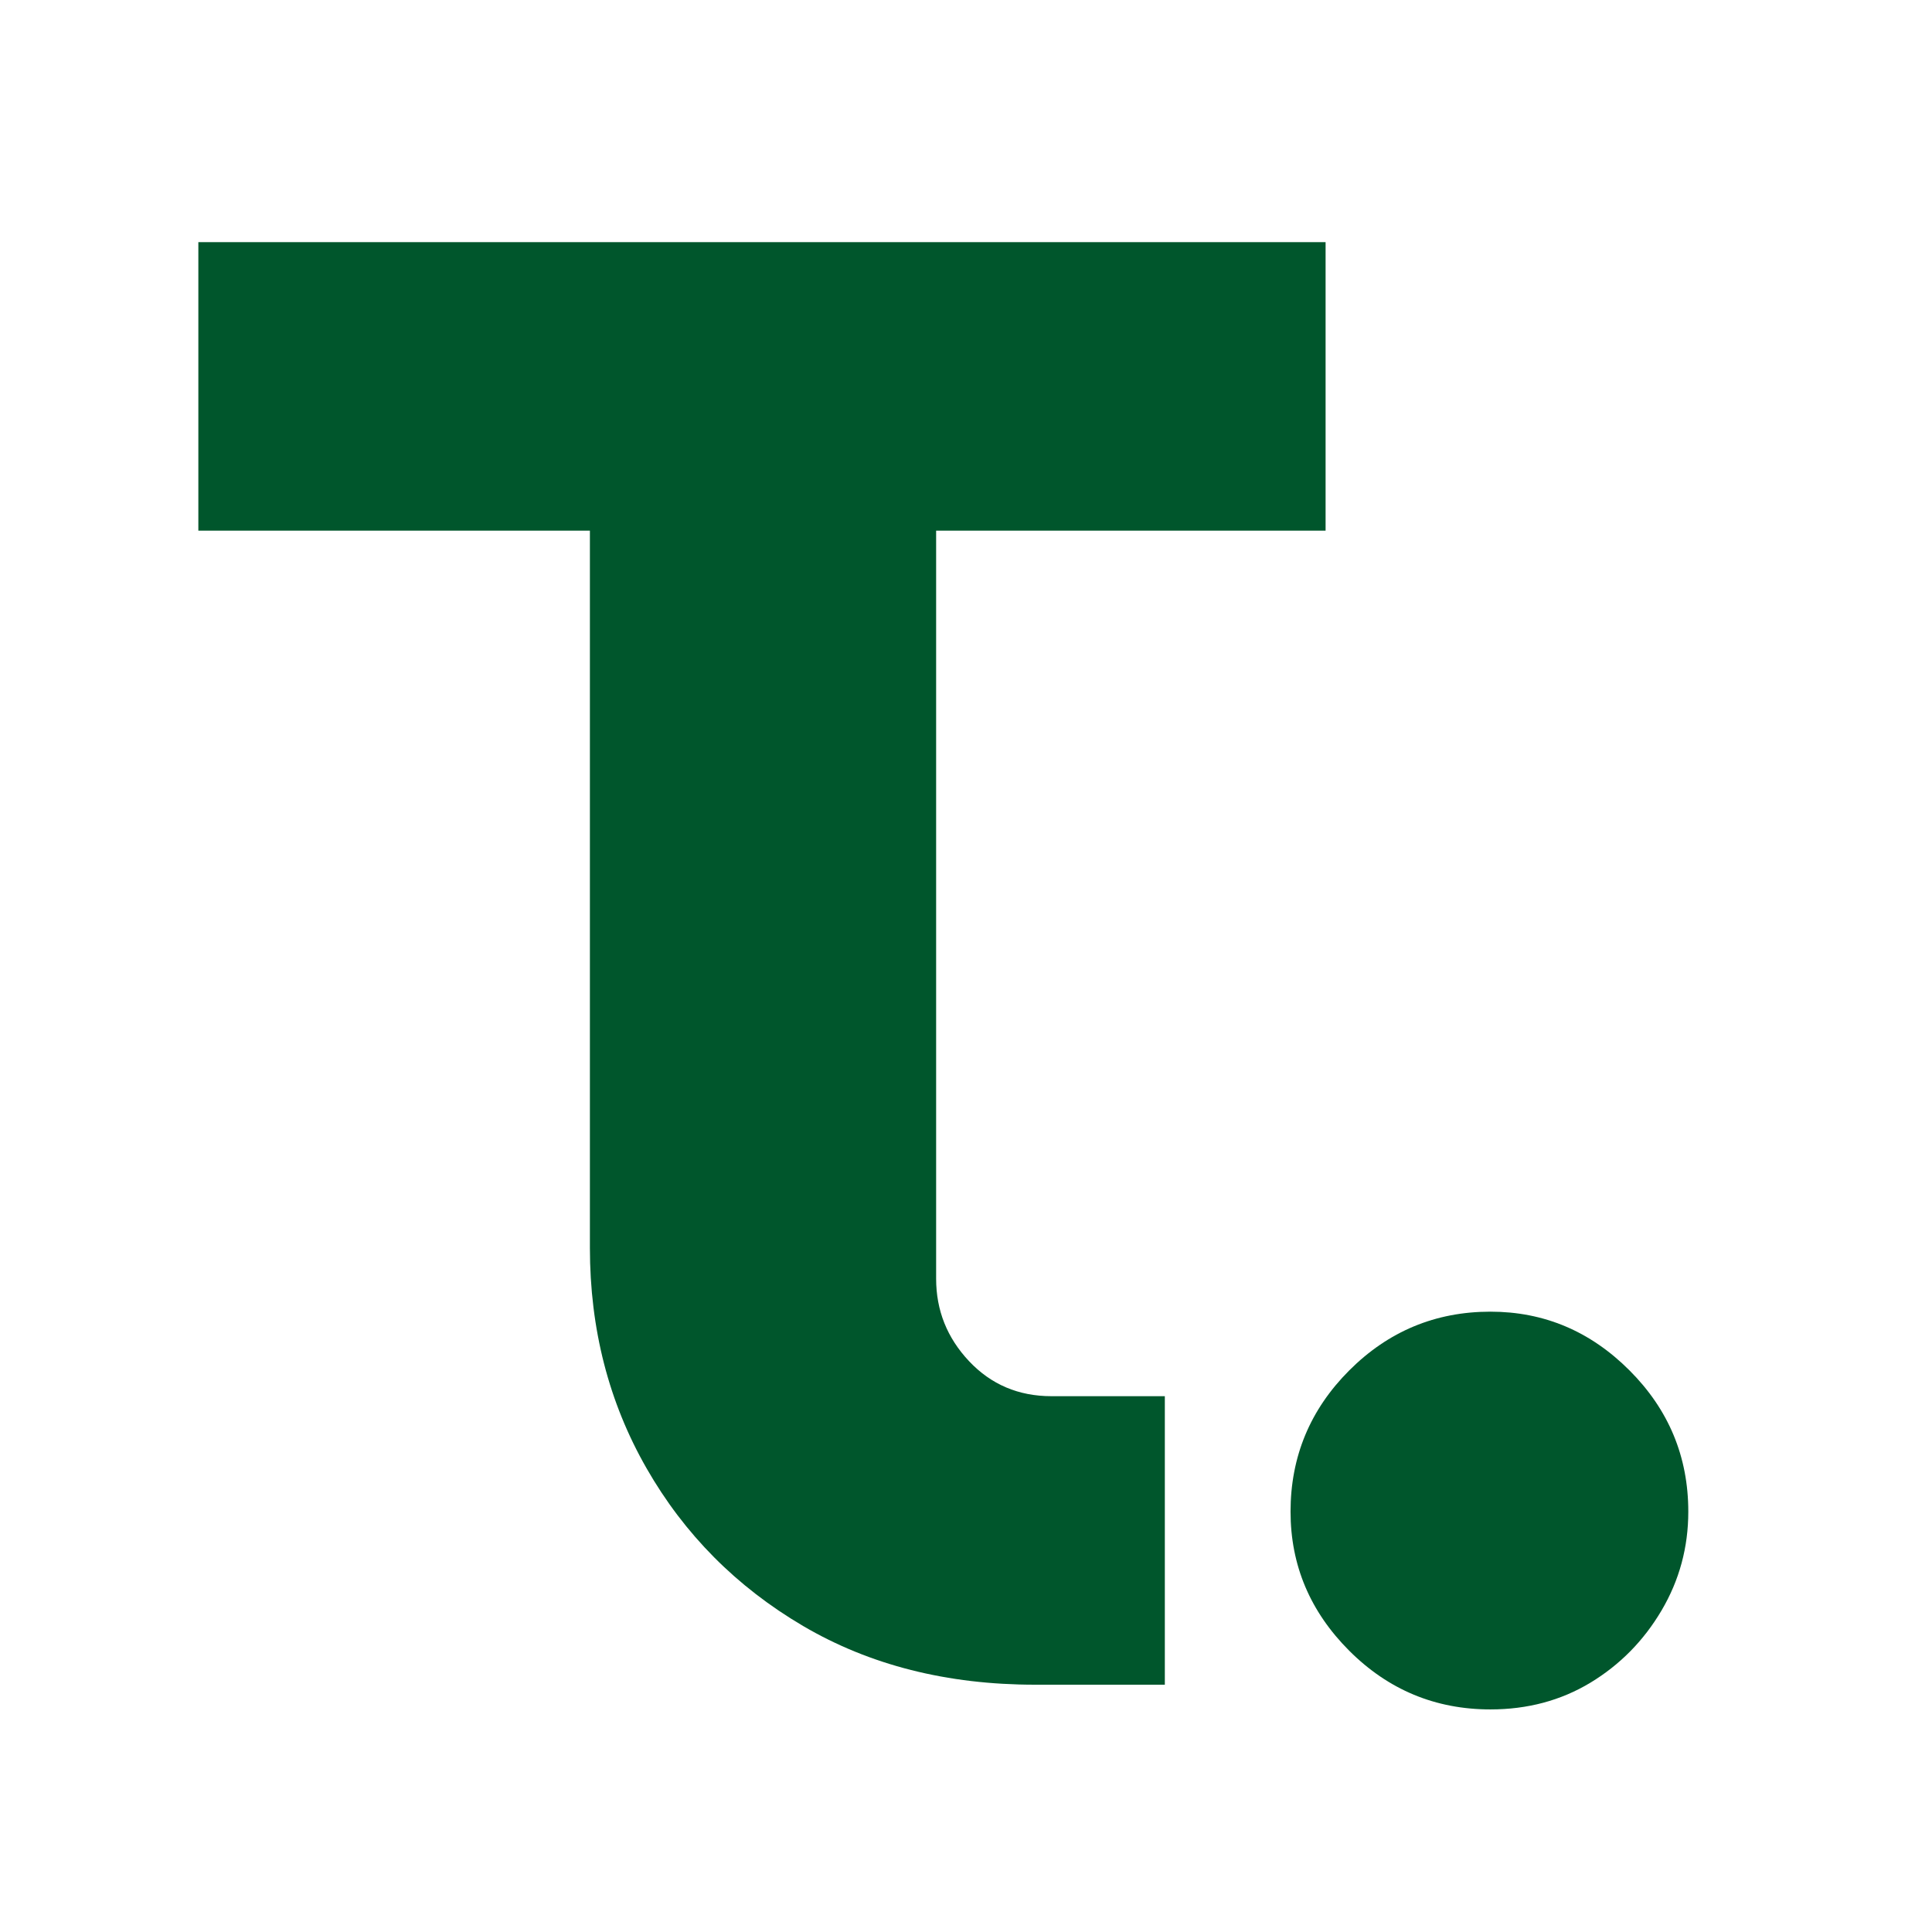
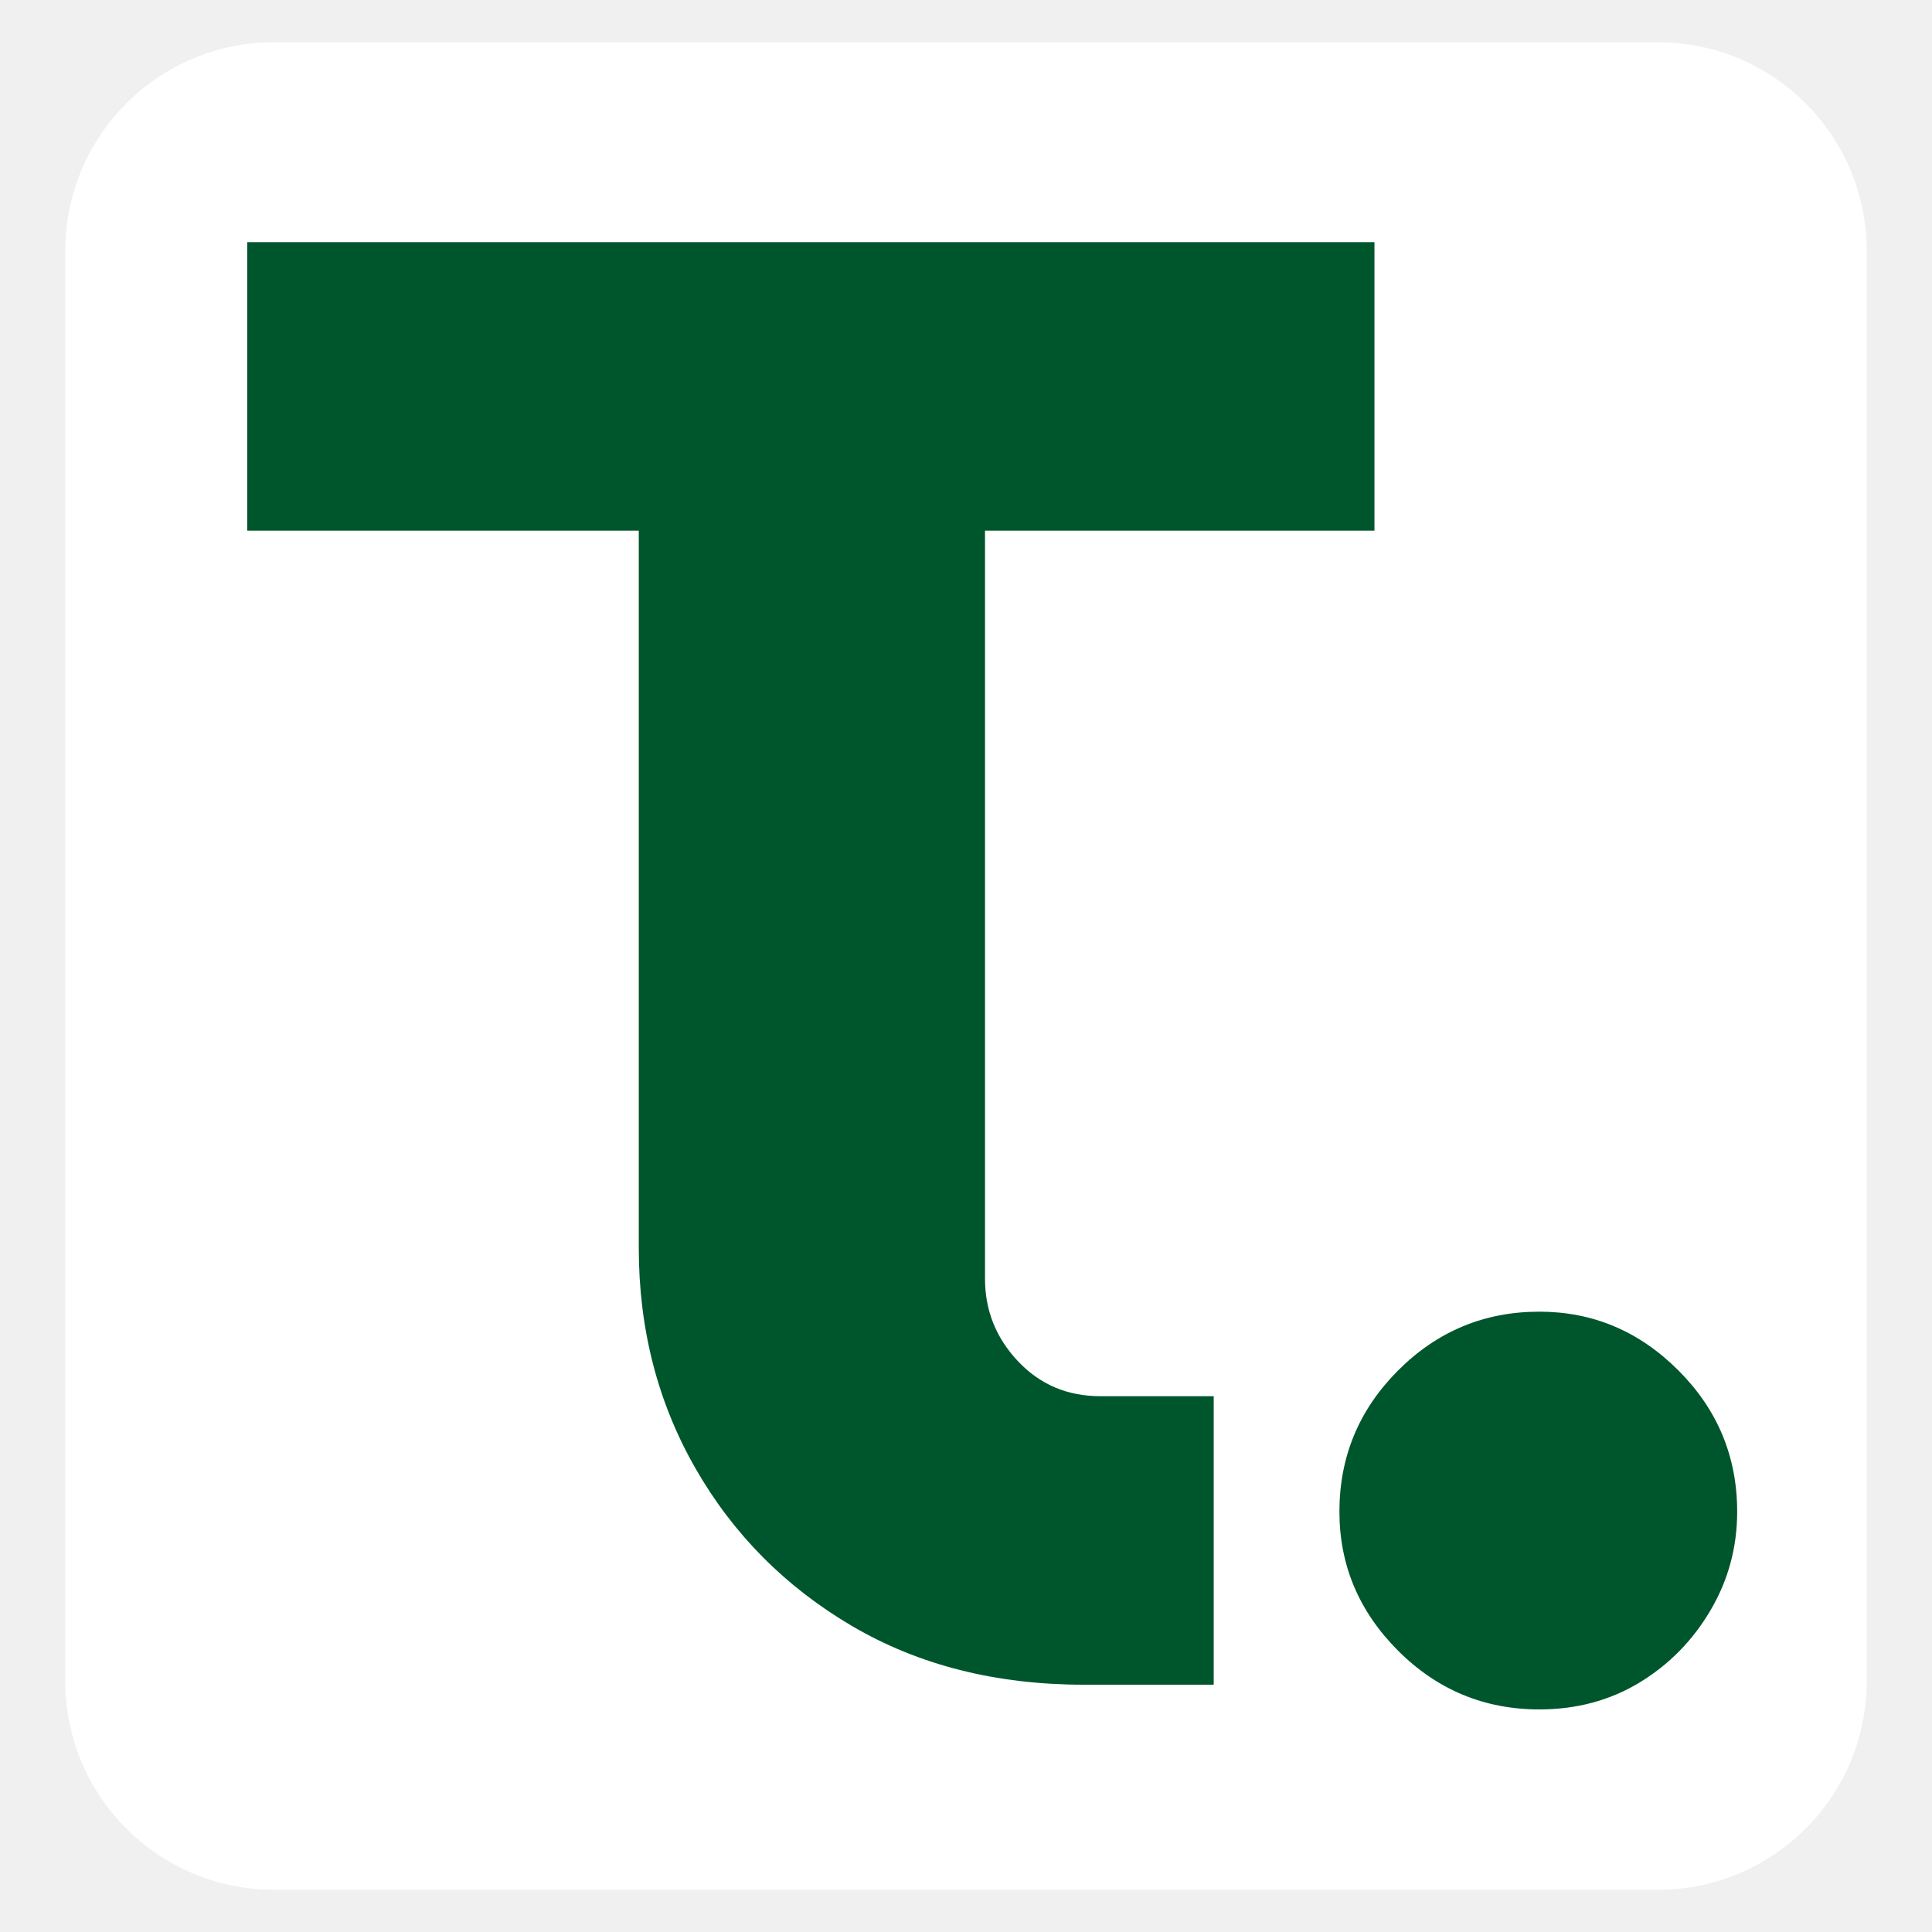
<svg xmlns="http://www.w3.org/2000/svg" width="500" zoomAndPan="magnify" viewBox="0 0 375 375" height="500" preserveAspectRatio="xMidYMid meet" version="1.0">
  <defs>
    <g />
+     <clipPath id="f7f74dd1cc">
+       <path d="M 12.668 8.203 L 362.332 8.203 L 362.332 367 L 12.668 367 Z M 12.668 8.203 " clip-rule="nonzero" />
+     </clipPath>
+     <clipPath id="fa3248fb0e">
+       <path d="M 53.168 8.203 L 321.832 8.203 C 344.199 8.203 362.332 26.336 362.332 48.703 L 362.332 326.297 C 362.332 348.664 344.199 366.797 321.832 366.797 L 53.168 366.797 C 30.801 366.797 12.668 348.664 12.668 326.297 L 12.668 48.703 C 12.668 26.336 30.801 8.203 53.168 8.203 Z M 53.168 8.203 " clip-rule="nonzero" />
+     </clipPath>
+     <clipPath id="613ed29a4f">
+       <path d="M 0.668 0.203 L 350.332 0.203 L 350.332 358.961 L 0.668 358.961 Z M 0.668 0.203 " clip-rule="nonzero" />
+     </clipPath>
+     <clipPath id="4bdb9da0ec">
+       <path d="M 41.168 0.203 L 309.832 0.203 C 332.199 0.203 350.332 18.336 350.332 40.703 L 350.332 318.297 C 350.332 340.664 332.199 358.797 309.832 358.797 L 41.168 358.797 C 18.801 358.797 0.668 340.664 0.668 318.297 L 0.668 40.703 C 0.668 18.336 18.801 0.203 41.168 0.203 Z M 41.168 0.203 " clip-rule="nonzero" />
+     </clipPath>
+     <clipPath id="07af4a8bf9">
+       <rect x="0" width="351" y="0" height="359" />
+     </clipPath>
  </defs>
-   <rect x="-37.5" width="450" fill="#ffffff" y="-37.5" height="450" fill-opacity="1" />
-   <rect x="-37.5" width="450" fill="#ffffff" y="-37.5" height="450" fill-opacity="1" />
+   <g clip-path="url(#f7f74dd1cc)">
+     <g clip-path="url(#fa3248fb0e)">
+       <g transform="matrix(1, 0, 0, 1, 12, 8)">
+         <g clip-path="url(#07af4a8bf9)">
+           <g clip-path="url(#613ed29a4f)">
+             <g clip-path="url(#4bdb9da0ec)">
+               <path fill="#ffffff" d="M 0.668 0.203 L 350.332 0.203 L 350.332 359.43 L 0.668 359.43 Z M 0.668 0.203 " fill-opacity="1" fill-rule="nonzero" />
+             </g>
+           </g>
+         </g>
+       </g>
+     </g>
+   </g>
  <g fill="#00562c" fill-opacity="1">
-     <g transform="translate(32.49897, 327)">
+     <g transform="translate(41.98556, 327)">
      <g>
        <path d="M 168.406 0 C 151.332 0 136.328 -3.797 123.391 -11.391 C 110.461 -18.992 100.332 -29.195 93 -42 C 85.664 -54.801 82 -69.066 82 -84.797 L 82 -224 L 6 -224 L 6 -280 L 224.797 -280 L 224.797 -224 L 149.203 -224 L 149.203 -78.797 C 149.203 -72.66 151.332 -67.328 155.594 -62.797 C 159.863 -58.266 165.195 -56 171.594 -56 L 193.594 -56 L 193.594 0 Z M 168.406 0 " />
      </g>
    </g>
  </g>
  <g fill="#00562c" fill-opacity="1">
-     <g transform="translate(235.6971, 327)">
+     <g transform="translate(245.1837, 327)">
      <g>
        <path d="M 53.594 4.797 C 42.926 4.797 33.789 1 26.188 -6.594 C 18.594 -14.195 14.797 -23.195 14.797 -33.594 C 14.797 -44.258 18.594 -53.395 26.188 -61 C 33.789 -68.602 42.926 -72.406 53.594 -72.406 C 64 -72.406 73 -68.602 80.594 -61 C 88.195 -53.395 92 -44.258 92 -33.594 C 92 -26.664 90.266 -20.266 86.797 -14.391 C 83.328 -8.523 78.727 -3.859 73 -0.391 C 67.27 3.066 60.801 4.797 53.594 4.797 Z M 53.594 4.797 " />
      </g>
    </g>
  </g>
</svg>
